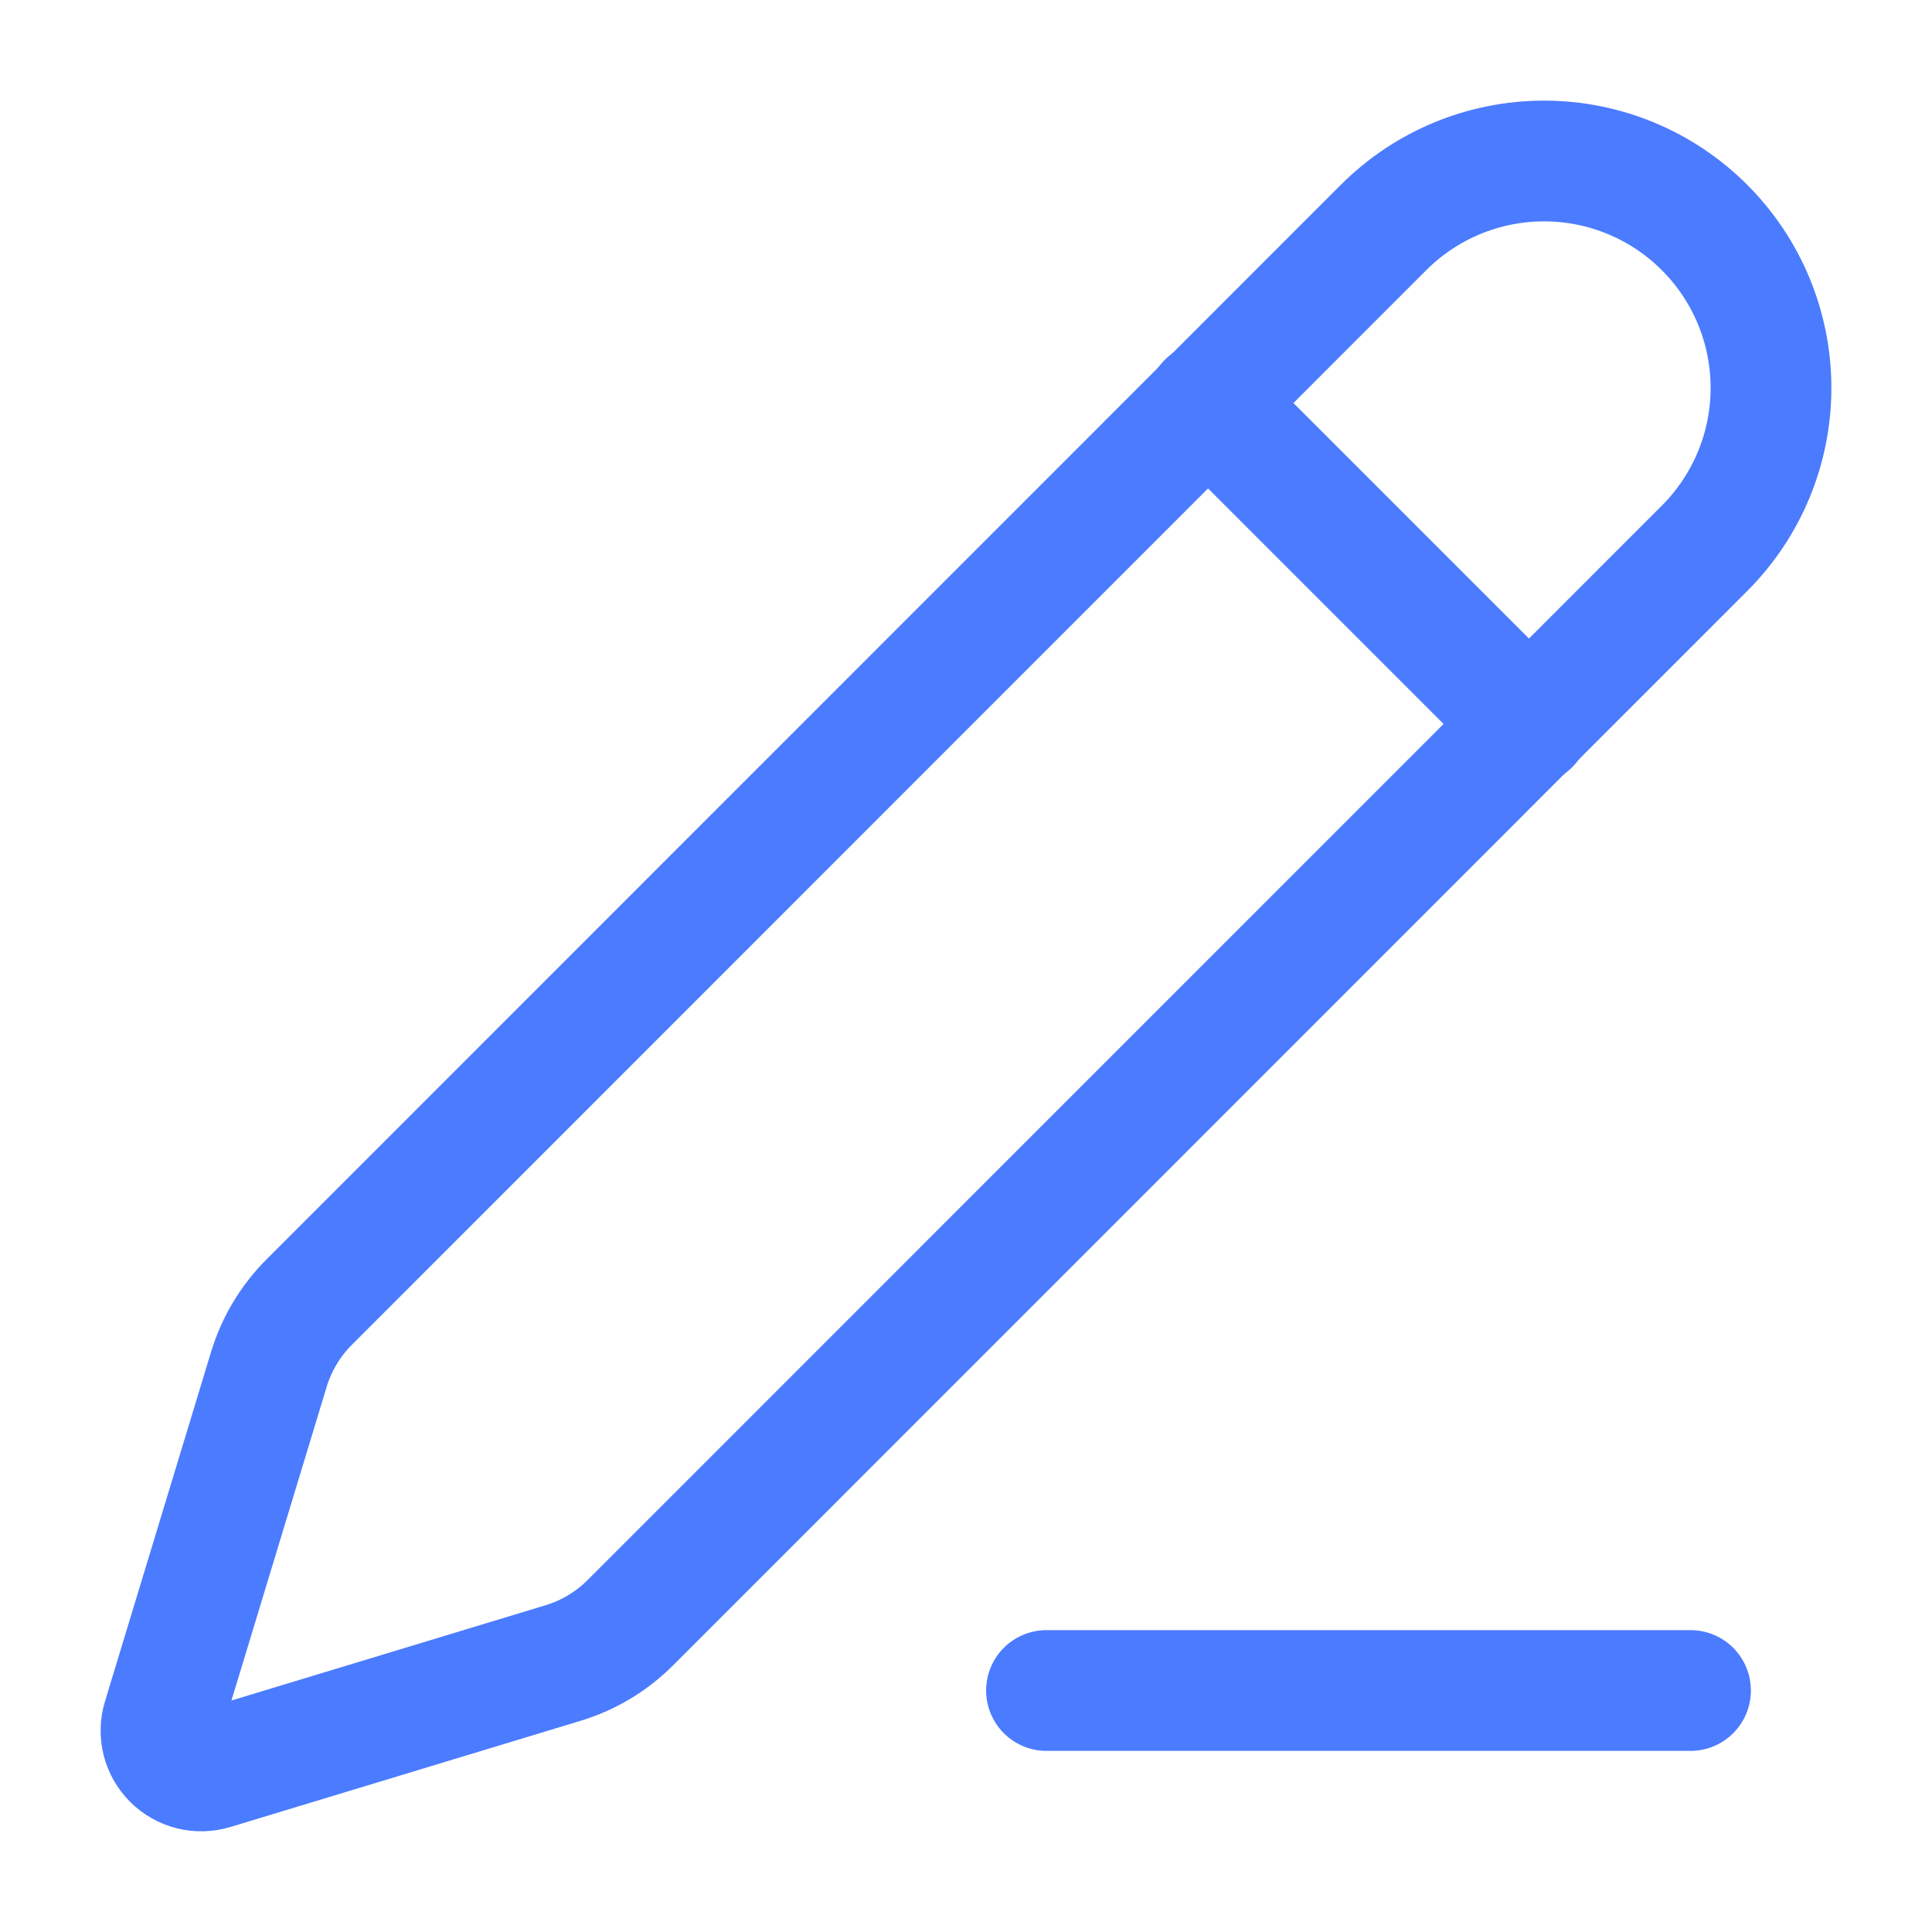
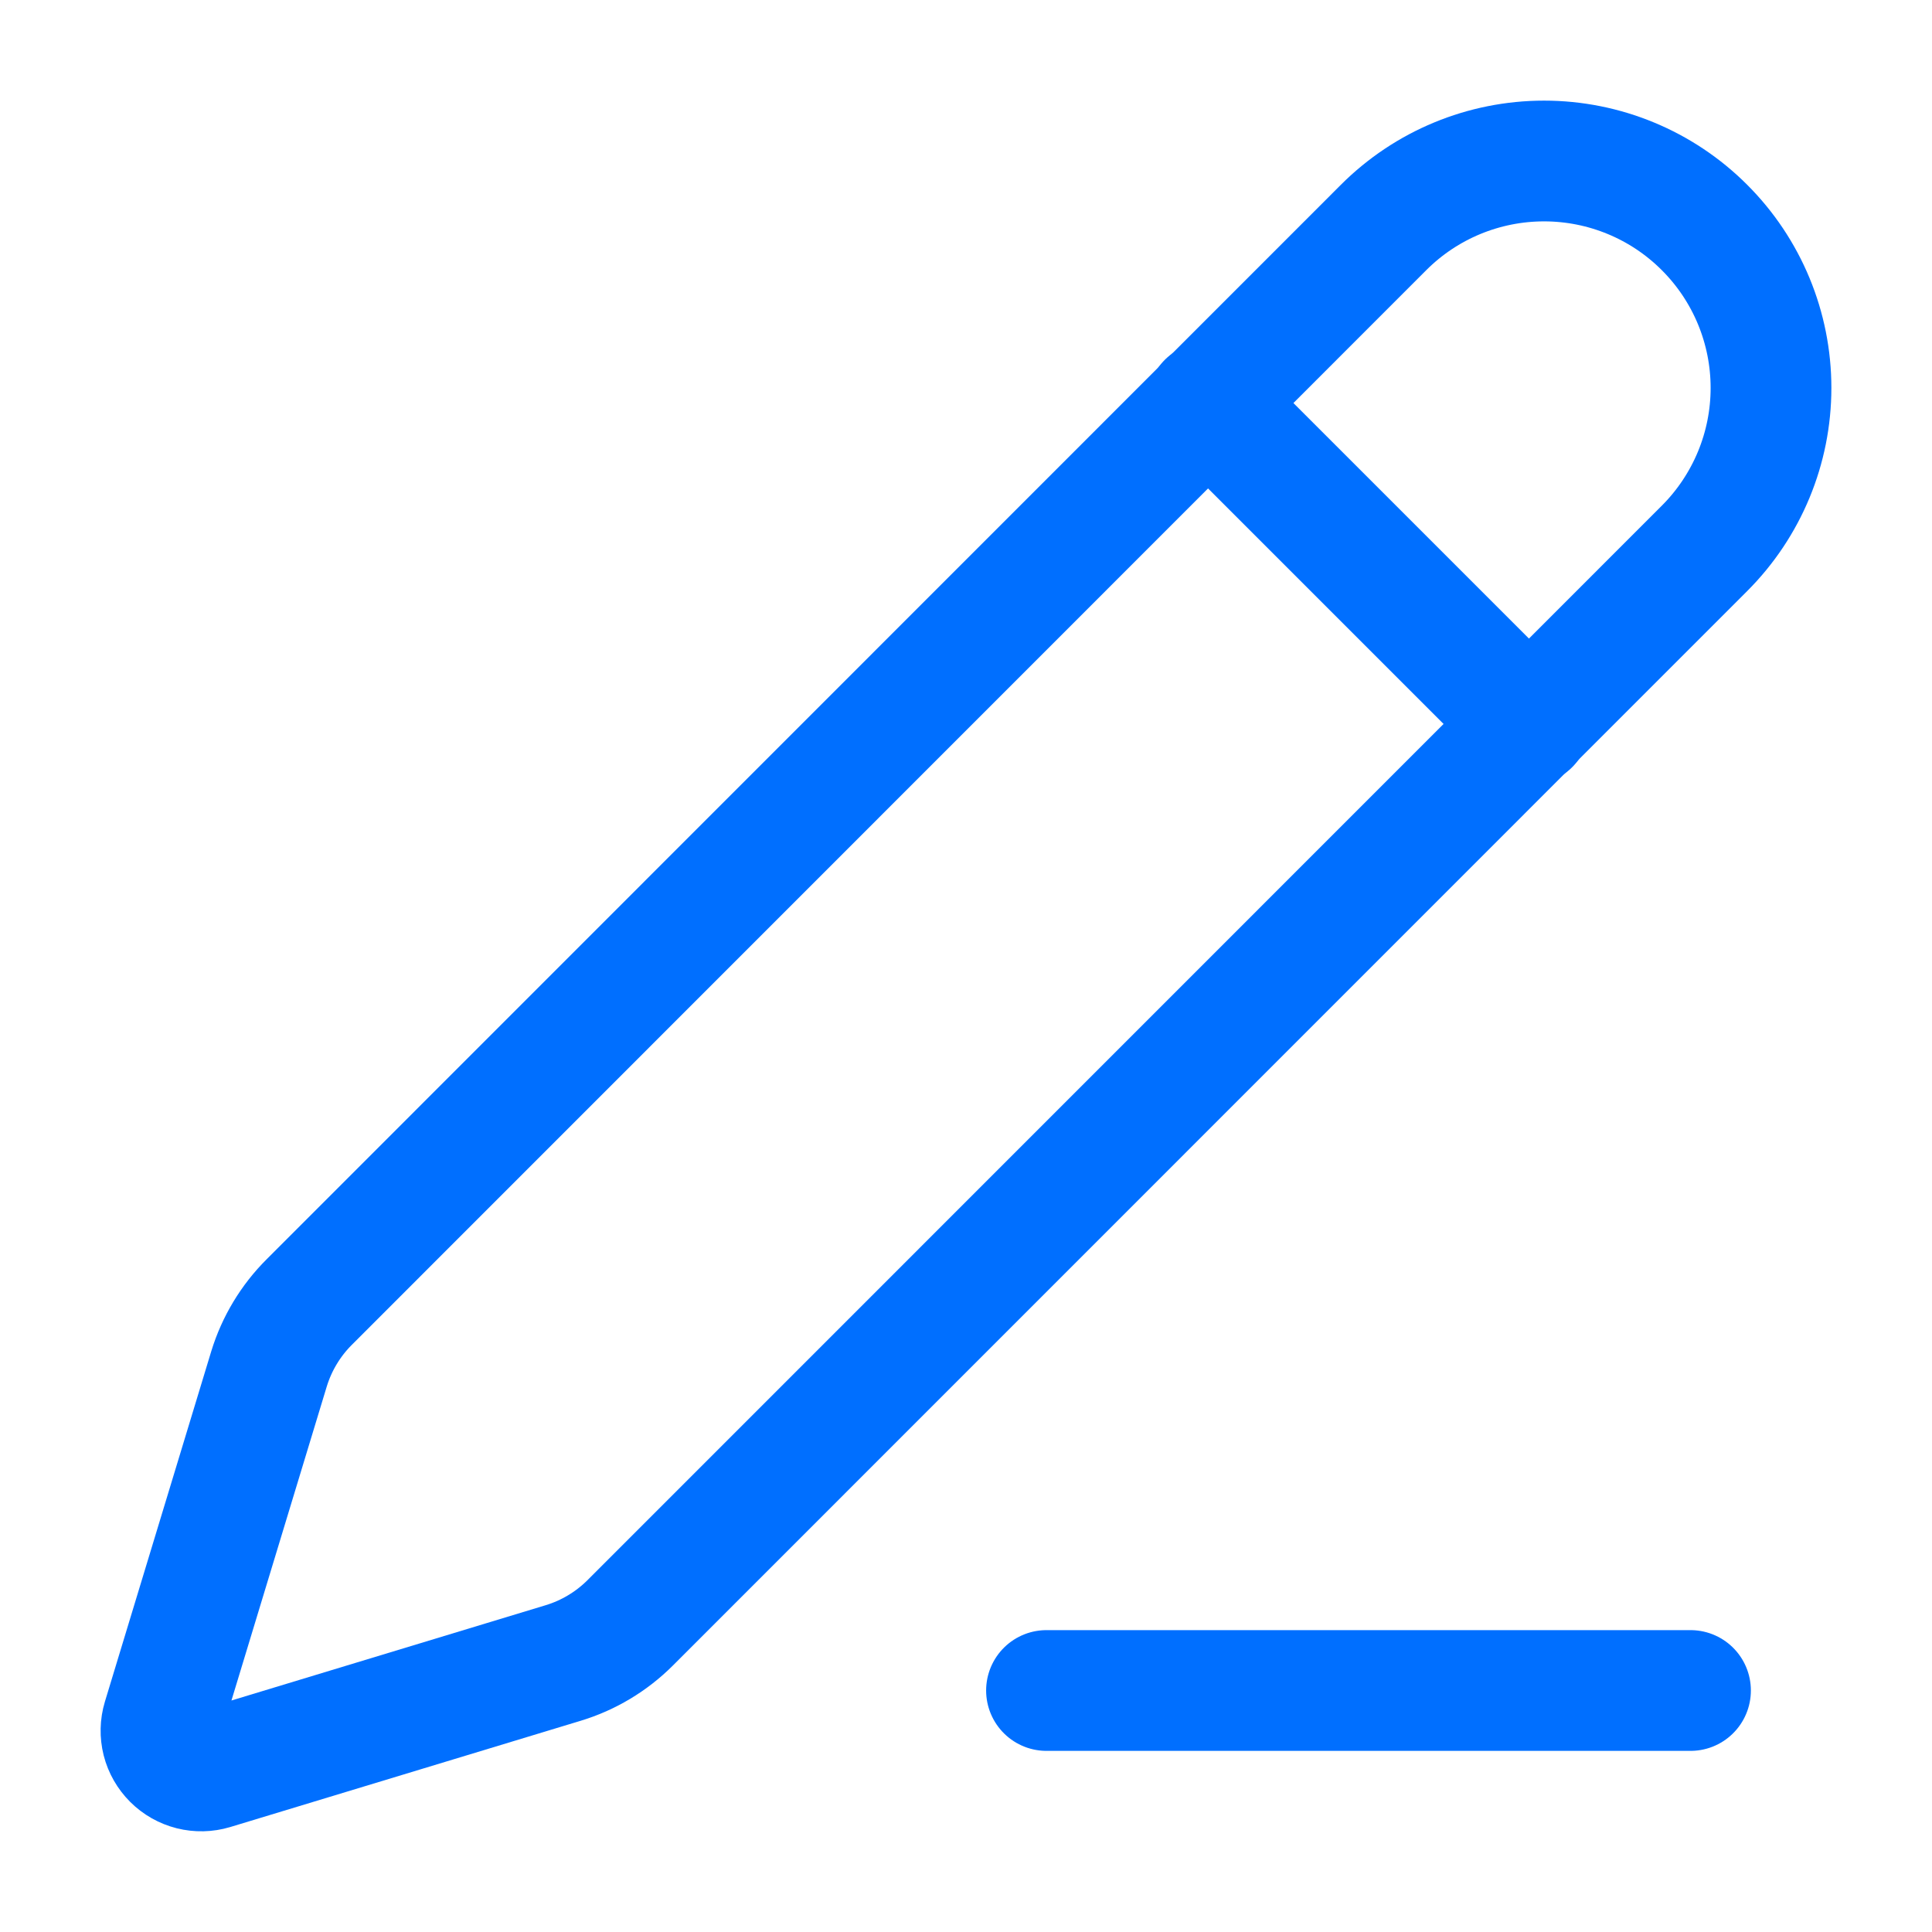
<svg xmlns="http://www.w3.org/2000/svg" width="24" height="24" viewBox="0 0 24 24" fill="none">
-   <path d="M13 21H21" stroke="#4B7BFF" stroke-width="1.5" stroke-linecap="round" stroke-linejoin="round" />
-   <path d="M15 5L19 9" stroke="#4B7BFF" stroke-width="1.5" stroke-linecap="round" stroke-linejoin="round" />
-   <path d="M21.174 6.812C21.703 6.283 22 5.566 22 4.819C22 4.071 21.703 3.354 21.174 2.826C20.646 2.297 19.929 2 19.181 2C18.434 2 17.717 2.296 17.188 2.825L3.842 16.174C3.61 16.405 3.438 16.691 3.342 17.004L2.021 21.356C1.995 21.442 1.993 21.534 2.015 21.622C2.037 21.709 2.083 21.789 2.147 21.853C2.211 21.917 2.291 21.962 2.378 21.984C2.466 22.006 2.557 22.004 2.644 21.978L6.997 20.658C7.31 20.563 7.595 20.392 7.827 20.161L21.174 6.812Z" stroke="#4B7BFF" stroke-width="1.5" stroke-linecap="round" stroke-linejoin="round" />
+   <path d="M13 21H21" stroke="#006FFF" stroke-width="1.5" stroke-linecap="round" stroke-linejoin="round" />
+   <path d="M15 5L19 9" stroke="#006FFF" stroke-width="1.5" stroke-linecap="round" stroke-linejoin="round" />
+   <path d="M21.174 6.812C21.703 6.283 22 5.566 22 4.819C22 4.071 21.703 3.354 21.174 2.826C20.646 2.297 19.929 2 19.181 2C18.434 2 17.717 2.296 17.188 2.825L3.842 16.174C3.61 16.405 3.438 16.691 3.342 17.004L2.021 21.356C1.995 21.442 1.993 21.534 2.015 21.622C2.037 21.709 2.083 21.789 2.147 21.853C2.211 21.917 2.291 21.962 2.378 21.984C2.466 22.006 2.557 22.004 2.644 21.978L6.997 20.658C7.31 20.563 7.595 20.392 7.827 20.161L21.174 6.812Z" stroke="#006FFF" stroke-width="1.5" stroke-linecap="round" stroke-linejoin="round" />
</svg>
